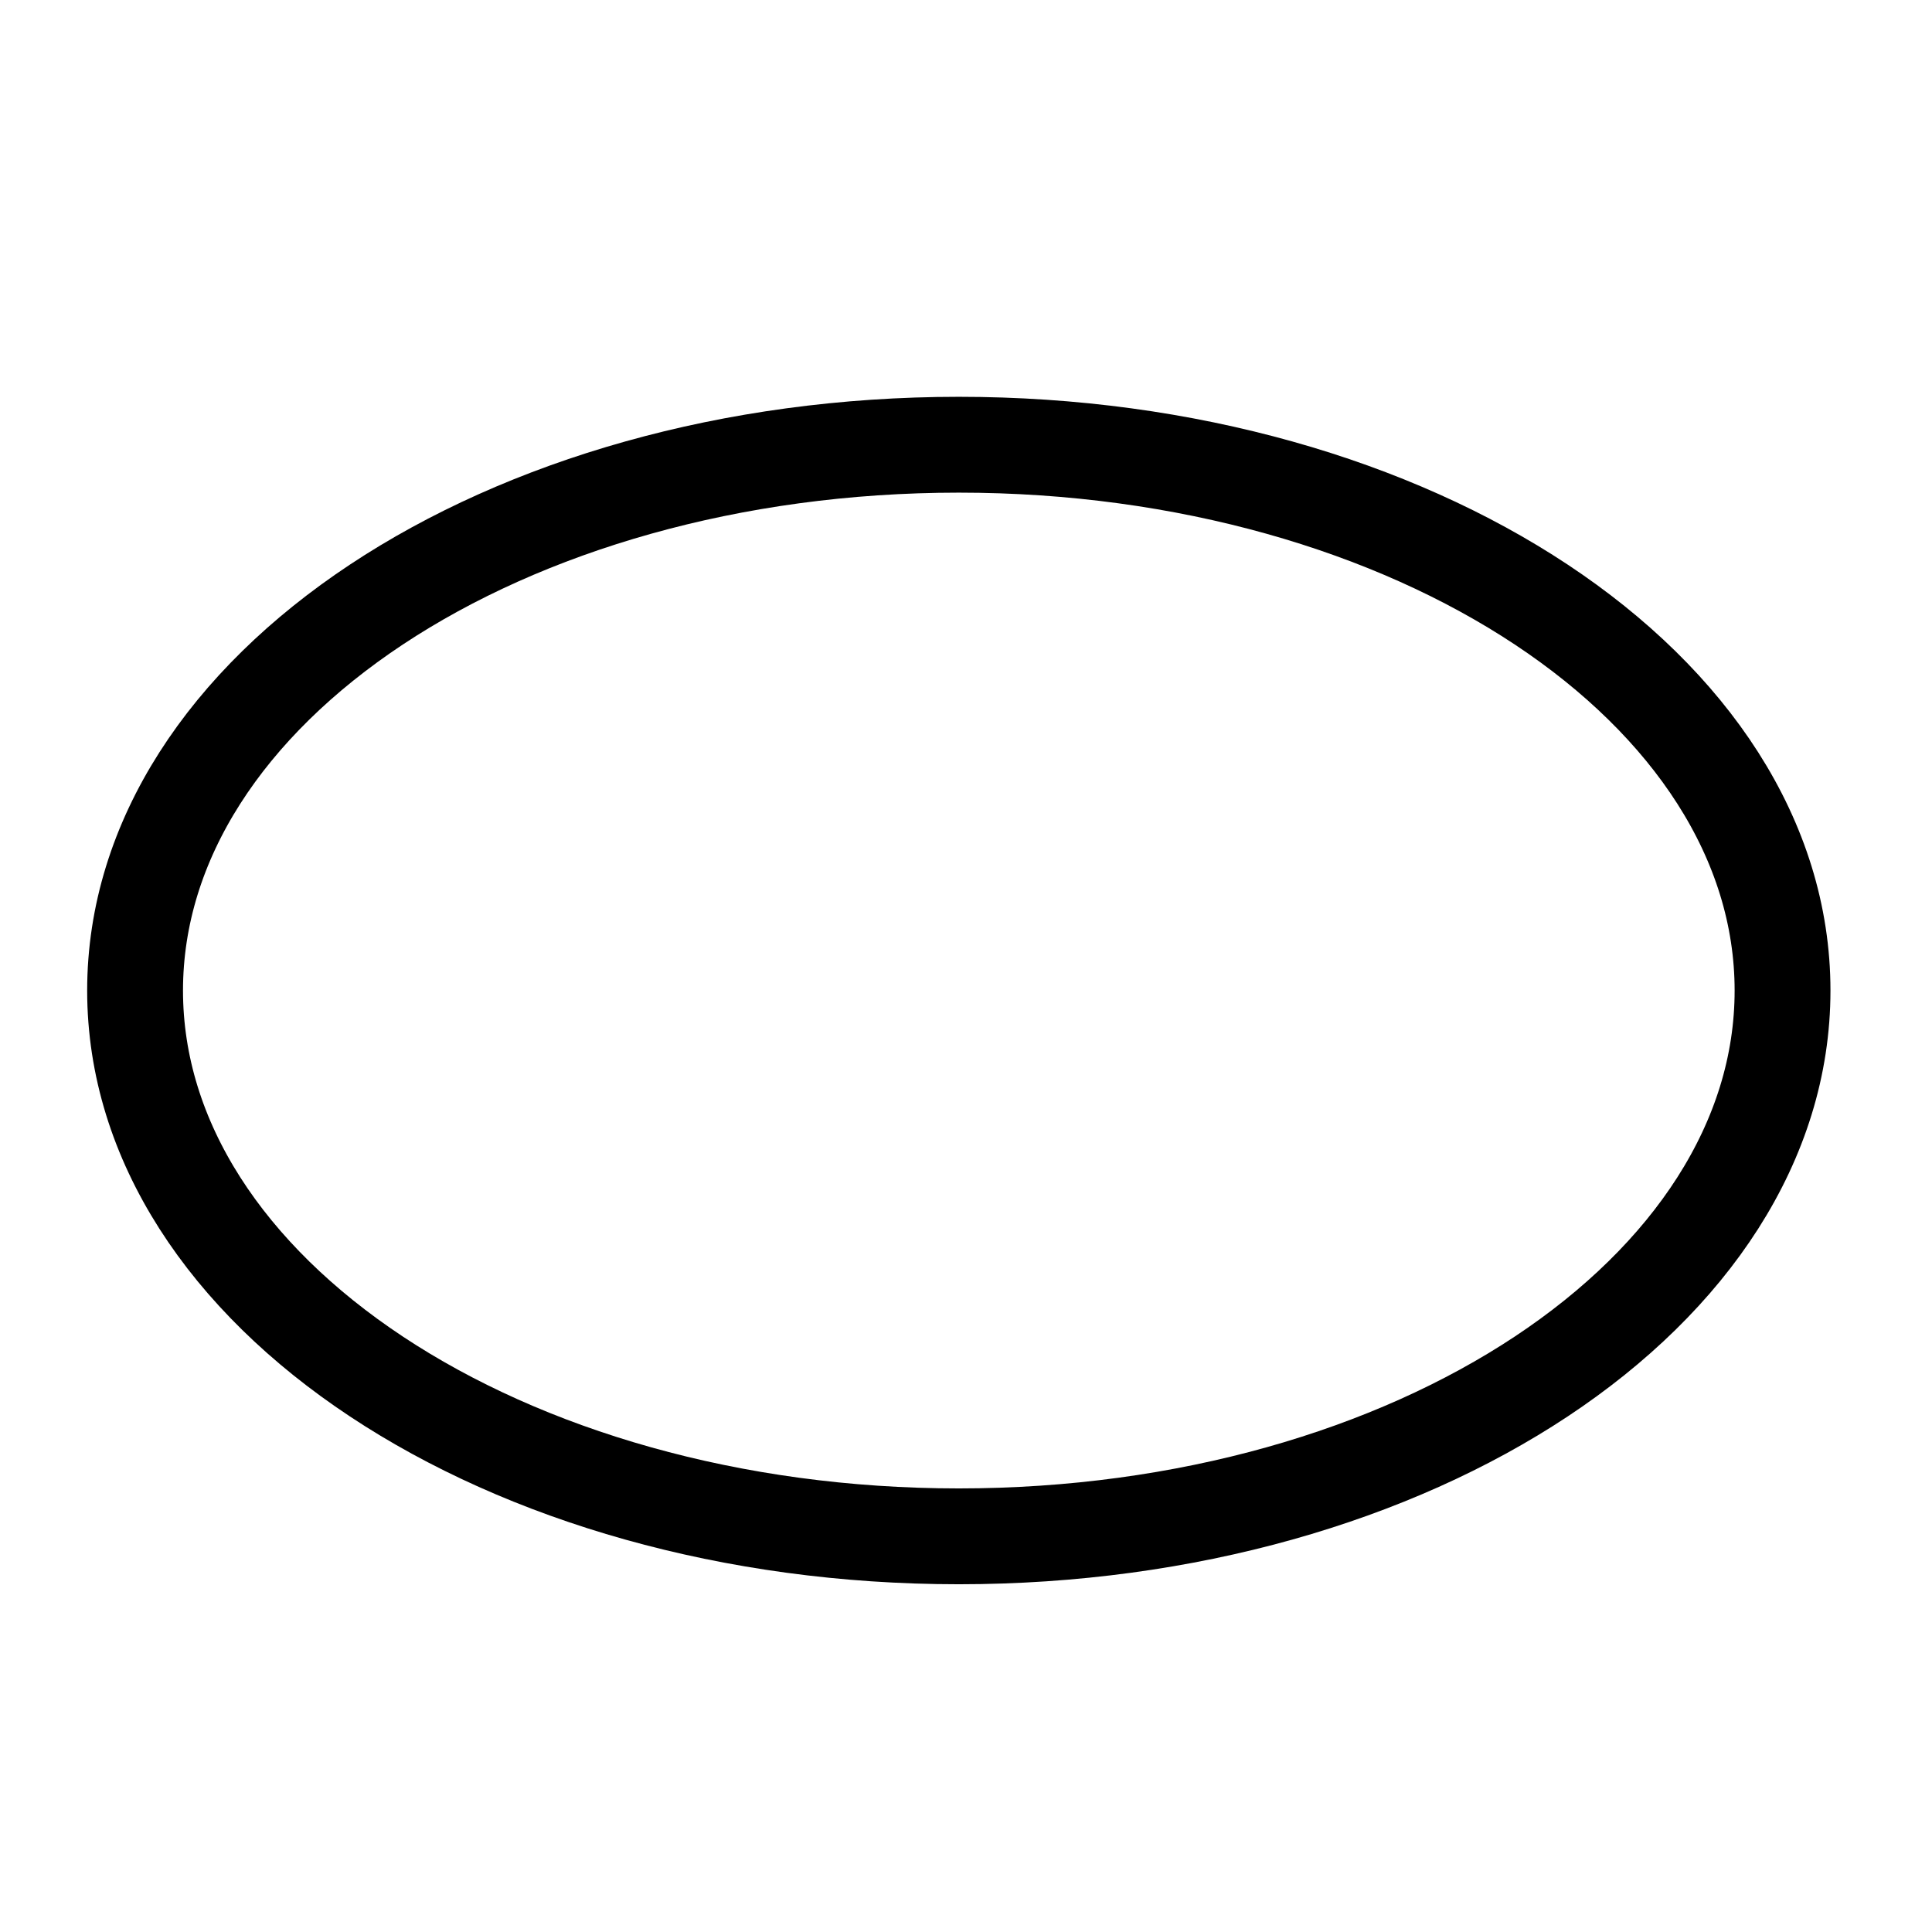
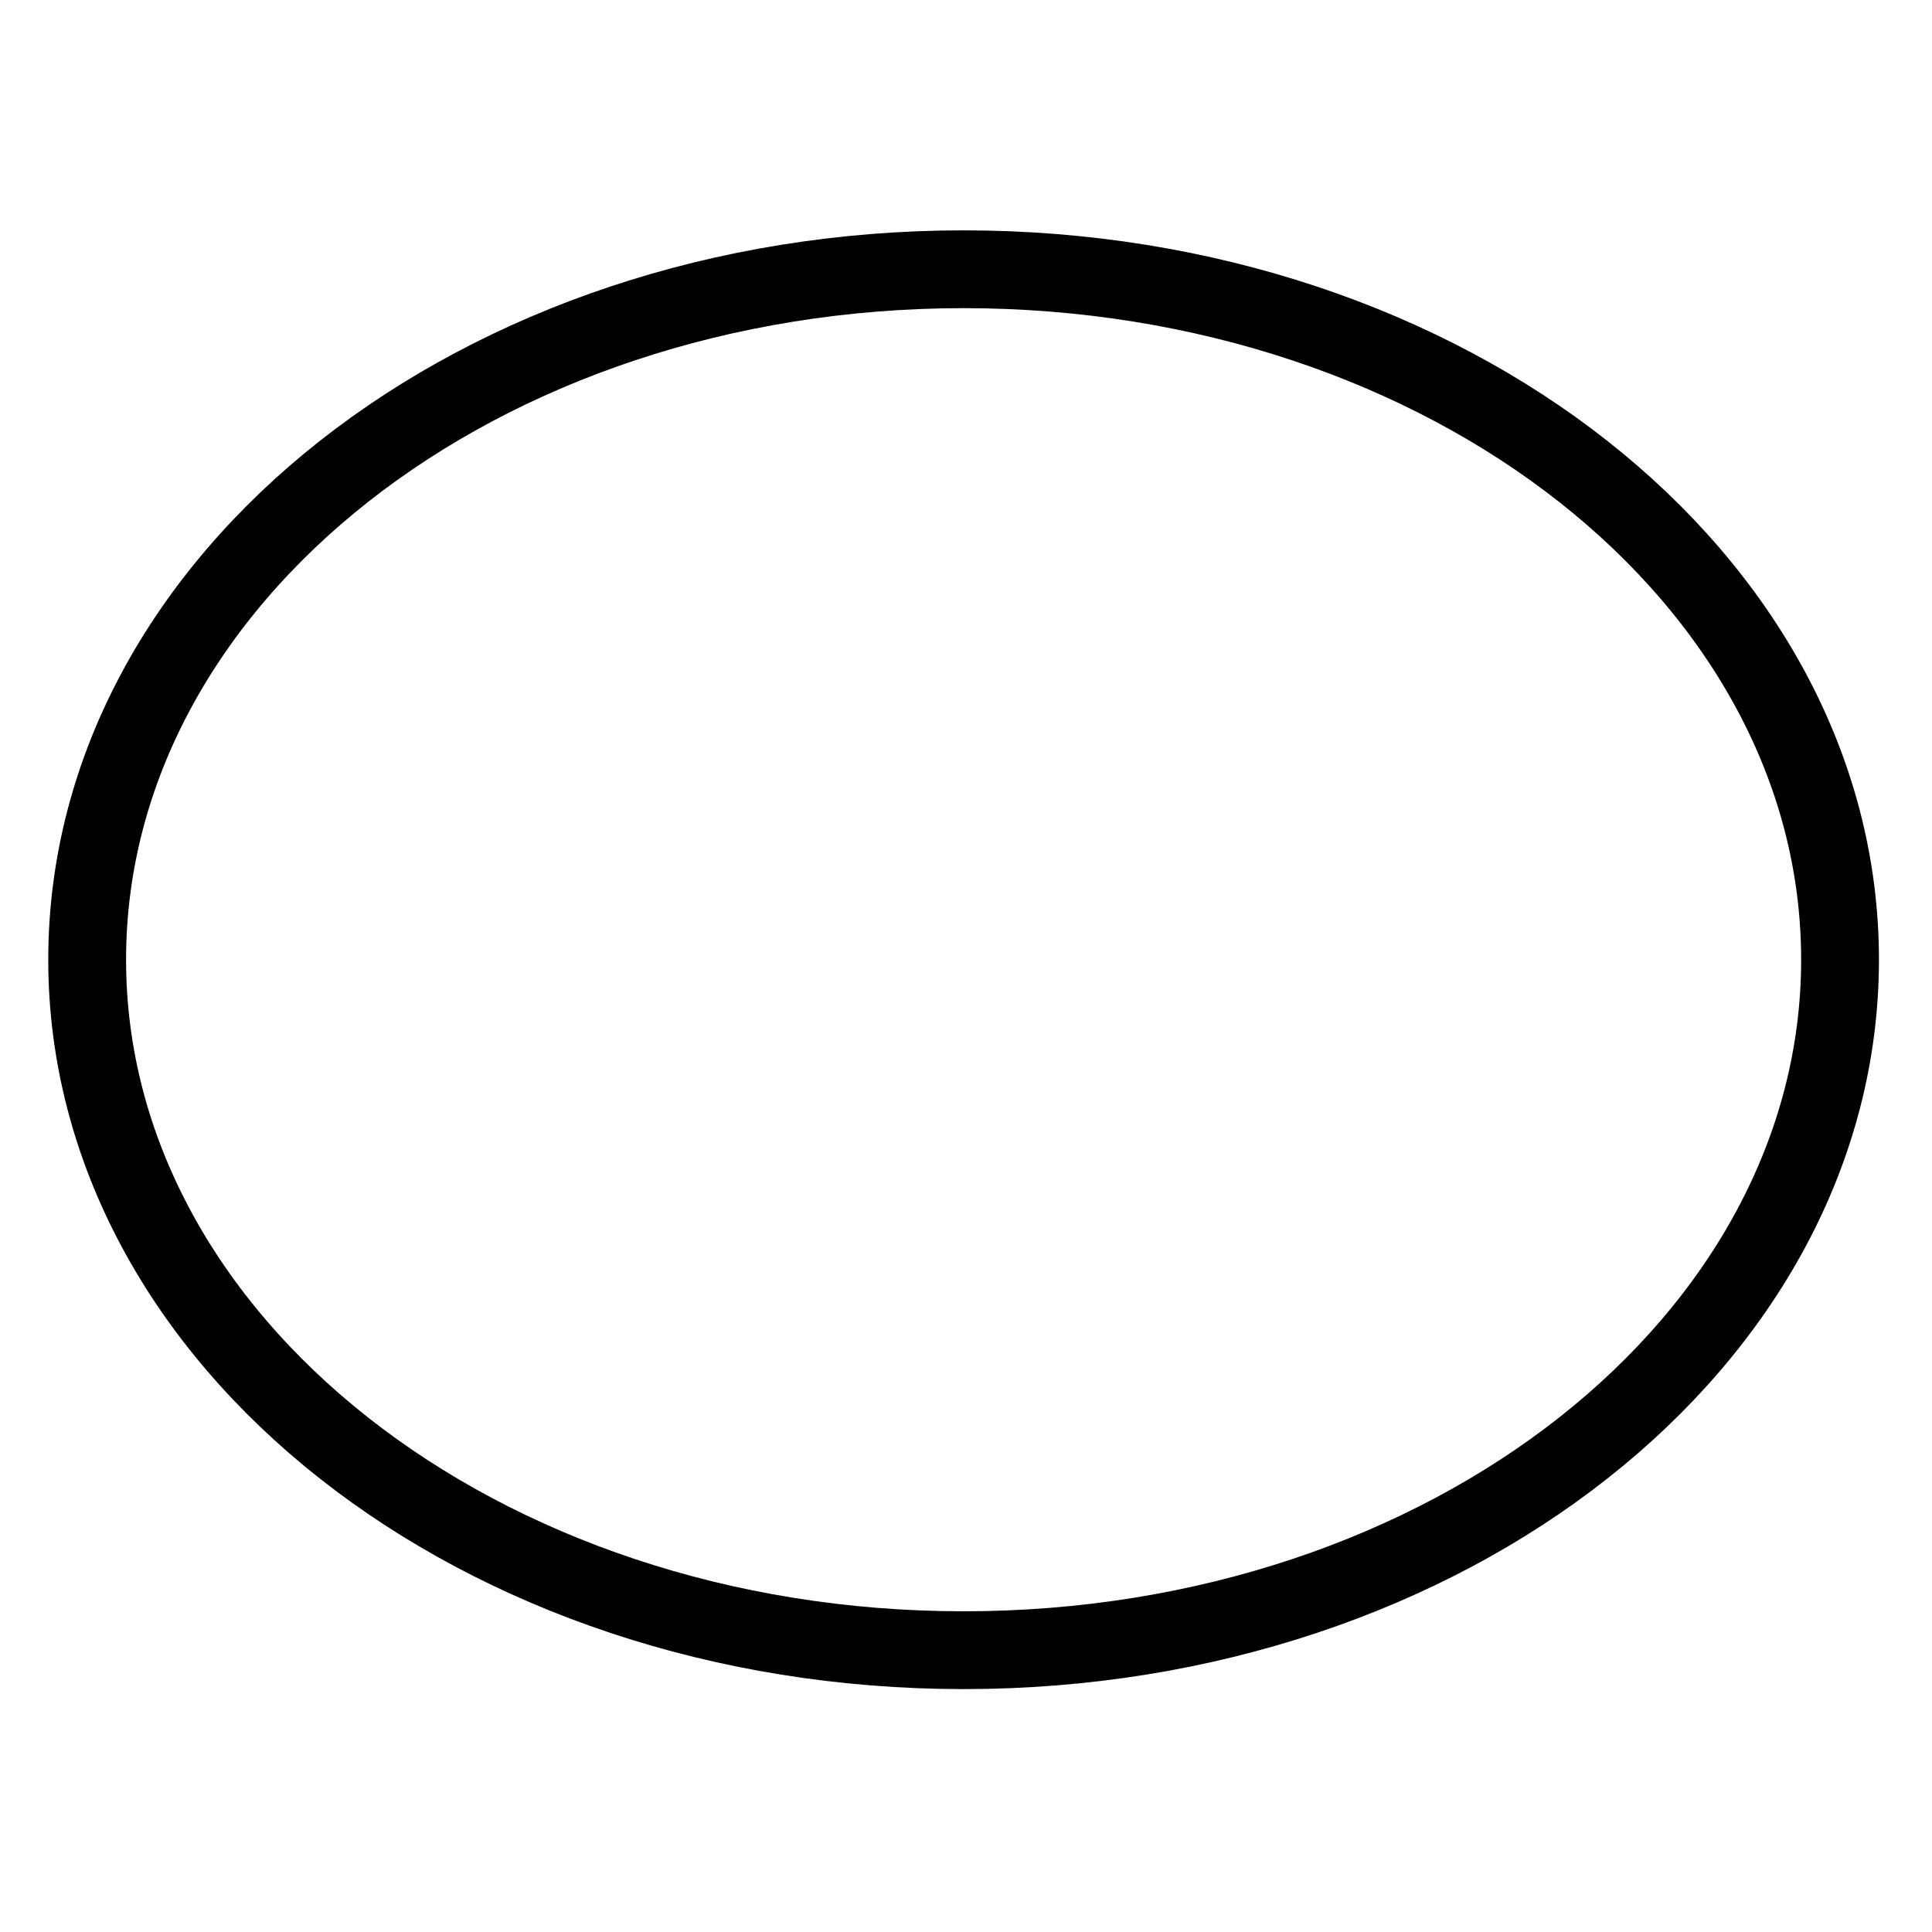
<svg xmlns="http://www.w3.org/2000/svg" xmlns:ns2="http://www.openswatchbook.org/uri/2009/osb" xmlns:xlink="http://www.w3.org/1999/xlink" width="32" height="32" viewBox="0 0 8.467 8.467" version="1.1" id="svg5" xml:space="preserve">
  <defs id="defs2">
    <filter style="color-interpolation-filters:sRGB" id="filter2608" x="-0.021" y="-0.045" width="1.043" height="1.15">
      <feFlood flood-opacity="0.306" flood-color="rgb(88,88,88)" result="flood" id="feFlood2598" />
      <feComposite in="flood" in2="SourceGraphic" operator="in" result="composite1" id="feComposite2600" />
      <feGaussianBlur in="composite1" stdDeviation="3" result="blur" id="feGaussianBlur2602" />
      <feOffset dx="0" dy="9.377" result="offset" id="feOffset2604" />
      <feComposite in="SourceGraphic" in2="offset" operator="over" result="composite2" id="feComposite2606" />
    </filter>
    <linearGradient id="linearGradient840">
      <stop id="stop836" offset="0" style="stop-color:#cd9ef7;stop-opacity:1" />
      <stop id="stop838" offset="1" style="stop-color:#a56de2;stop-opacity:1" />
    </linearGradient>
    <linearGradient id="linearGradient4564">
      <stop offset="0" style="stop-color:#ffffff;stop-opacity:1" id="stop4566" />
      <stop offset="0.493" style="stop-color:#ffffff;stop-opacity:0.235" id="stop4568" />
      <stop offset="0.501" style="stop-color:#ffffff;stop-opacity:0.157" id="stop4570" />
      <stop offset="1" style="stop-color:#ffffff;stop-opacity:0.392" id="stop4572" />
    </linearGradient>
    <linearGradient x1="71.204" y1="18.516" x2="71.204" y2="38.582" id="linearGradient4338-5-6" xlink:href="#linearGradient4564" gradientUnits="userSpaceOnUse" gradientTransform="matrix(-0.00630901,-0.285816,-0.285816,0.00630901,13.03869,24.4119)" />
    <linearGradient id="linearGradient4526" ns2:paint="solid">
      <stop style="stop-color:#ffffff;stop-opacity:1;" offset="0" id="stop4528" />
    </linearGradient>
    <radialGradient cx="24.837" cy="36.421" r="15.645" fx="24.837" fy="36.421" id="radialGradient3030" xlink:href="#linearGradient8662-7" gradientUnits="userSpaceOnUse" gradientTransform="matrix(1,0,0,0.536723,0,16.87306)" />
    <linearGradient id="linearGradient8662-7">
      <stop id="stop8664-0" style="stop-color:#000000;stop-opacity:1" offset="0" />
      <stop id="stop8666-1" style="stop-color:#000000;stop-opacity:0" offset="1" />
    </linearGradient>
    <linearGradient gradientUnits="userSpaceOnUse" y2="45.304" x2="38.329" y1="7.693" x1="38.329" id="linearGradient842" xlink:href="#linearGradient840" gradientTransform="matrix(-0.00390172,-0.1767591,-0.1767591,0.00390172,8.954381,8.107201)" />
    <filter style="color-interpolation-filters:sRGB" id="filter794" x="-0.062" y="-0.062" width="1.124" height="1.124">
      <feFlood flood-opacity="0.192" flood-color="rgb(0,0,0)" result="flood" id="feFlood784" />
      <feComposite in="flood" in2="SourceGraphic" operator="in" result="composite1" id="feComposite786" />
      <feGaussianBlur in="composite1" stdDeviation="0.5" result="blur" id="feGaussianBlur788" />
      <feOffset dx="1" dy="1" result="offset" id="feOffset790" />
      <feComposite in="SourceGraphic" in2="offset" operator="over" result="composite2" id="feComposite792" />
    </filter>
    <linearGradient id="linearGradient8171">
      <stop style="stop-color: rgb(187, 189, 186); stop-opacity: 1;" offset="0" id="stop8173" />
      <stop style="stop-color: rgb(112, 116, 110); stop-opacity: 1;" offset="1" id="stop8175" />
    </linearGradient>
    <linearGradient id="linearGradient2224">
      <stop style="stop-color: rgb(124, 124, 124); stop-opacity: 1;" offset="0" id="stop2226" />
      <stop style="stop-color: rgb(184, 184, 184); stop-opacity: 1;" offset="1" id="stop2228" />
    </linearGradient>
    <linearGradient id="linearGradient7648" gradientUnits="userSpaceOnUse" x1="21.933" y1="24.627" x2="21.933" y2="7.109" style="stroke-width:1.217;stroke-miterlimit:4;stroke-dasharray:none">
      <stop offset="0" style="stop-color: rgb(133, 149, 188); stop-opacity: 1;" id="stop7650" />
      <stop offset="1" style="stop-color: rgb(4, 26, 59); stop-opacity: 1;" id="stop7652" />
    </linearGradient>
    <linearGradient id="linearGradient2392">
      <stop id="stop2394" offset="0" style="stop-color: rgb(113, 91, 38); stop-opacity: 1;" />
      <stop id="stop2396" offset="1" style="stop-color: rgb(49, 39, 16); stop-opacity: 1;" />
    </linearGradient>
    <linearGradient style="stroke-width:1.217;stroke-miterlimit:4;stroke-dasharray:none" y2="36.033" x2="31.081" y1="3.732" x1="12.487" gradientUnits="userSpaceOnUse" id="aigrd1">
      <stop id="stop16177" style="stop-color: rgb(210, 210, 210); stroke-dasharray: none; stroke-miterlimit: 4; stroke-width: 1.217;" offset="0" />
      <stop id="stop16179" style="stop-color: rgb(237, 237, 237); stroke-dasharray: none; stroke-miterlimit: 4; stroke-width: 1.217;" offset="1" />
    </linearGradient>
    <linearGradient style="stroke-width:1.217;stroke-miterlimit:4;stroke-dasharray:none" y2="22.577" x2="21.917" y1="30.341" x1="21.877" gradientUnits="userSpaceOnUse" id="aigrd2">
      <stop id="stop16184" style="stop-color: rgb(94, 79, 7); stop-opacity: 1;" offset="0" />
      <stop id="stop16186" style="stop-color: rgb(52, 138, 49); stop-opacity: 1;" offset="1" />
    </linearGradient>
    <linearGradient style="stroke-width:1.217;stroke-miterlimit:4;stroke-dasharray:none" y2="7.109" x2="21.933" y1="24.627" x1="21.933" gradientUnits="userSpaceOnUse" id="aigrd3">
      <stop id="stop16199" style="stop-color: rgb(208, 214, 229); stroke-dasharray: none; stroke-miterlimit: 4; stroke-width: 1.217;" offset="0" />
      <stop id="stop16201" style="stop-color: rgb(9, 58, 128); stroke-dasharray: none; stroke-miterlimit: 4; stroke-width: 1.217;" offset="1" />
    </linearGradient>
    <linearGradient id="linearGradient2591">
      <stop style="stop-color:#73d216" offset="0" id="stop2593" />
      <stop style="stop-color:#4e9a06" offset="1" id="stop2595" />
    </linearGradient>
    <linearGradient id="linearGradient5048">
      <stop style="stop-color:black;stop-opacity:0;" offset="0" id="stop5050" />
      <stop id="stop5056" offset="0.5" style="stop-color:black;stop-opacity:1;" />
      <stop style="stop-color:black;stop-opacity:0;" offset="1" id="stop5052" />
    </linearGradient>
    <radialGradient xlink:href="#linearGradient8662-7" id="radialGradient4548" cx="24.307" cy="42.078" fx="24.307" fy="42.078" r="15.822" gradientTransform="matrix(1,0,0,0.284916,0,30.08928)" gradientUnits="userSpaceOnUse" />
    <linearGradient id="linearGradient15662">
      <stop style="stop-color:#ffffff;stop-opacity:1;" offset="0" id="stop15664" />
      <stop style="stop-color:#f8f8f8;stop-opacity:1;" offset="1" id="stop15666" />
    </linearGradient>
    <radialGradient gradientUnits="userSpaceOnUse" fy="64.568" fx="20.892" r="5.257" cy="64.568" cx="20.892" id="aigrd3-3">
      <stop id="stop15573" style="stop-color:#F0F0F0" offset="0" />
      <stop id="stop15575" style="stop-color:#9a9a9a;stop-opacity:1;" offset="1" />
    </radialGradient>
    <radialGradient gradientUnits="userSpaceOnUse" fy="114.568" fx="20.892" r="5.256" cy="114.568" cx="20.892" id="aigrd2-6">
      <stop id="stop15566" style="stop-color:#F0F0F0" offset="0" />
      <stop id="stop15568" style="stop-color:#9a9a9a;stop-opacity:1;" offset="1" />
    </radialGradient>
    <linearGradient id="linearGradient269">
      <stop style="stop-color:#a3a3a3;stop-opacity:1;" offset="0" id="stop270" />
      <stop style="stop-color:#4c4c4c;stop-opacity:1;" offset="1" id="stop271" />
    </linearGradient>
    <linearGradient id="linearGradient259">
      <stop style="stop-color:#fafafa;stop-opacity:1;" offset="0" id="stop260" />
      <stop style="stop-color:#bbbbbb;stop-opacity:1;" offset="1" id="stop261" />
    </linearGradient>
    <linearGradient id="linearGradient12512">
      <stop style="stop-color:#ffffff;stop-opacity:1;" offset="0" id="stop12513" />
      <stop style="stop-color:#fff520;stop-opacity:0.891;" offset="0.5" id="stop12517" />
      <stop style="stop-color:#fff300;stop-opacity:0;" offset="1" id="stop12514" />
    </linearGradient>
    <linearGradient id="linearGradient4031">
      <stop style="stop-color:#ef0909;stop-opacity:1;" offset="0" id="stop4033" />
      <stop style="stop-color:#ab0404;stop-opacity:1;" offset="1" id="stop4035" />
    </linearGradient>
    <linearGradient id="linearGradient4119">
      <stop id="stop4121" style="stop-color:#ffffff;stop-opacity:1" offset="0" />
      <stop id="stop4148" style="stop-color:#afaba5;stop-opacity:1" offset="0.54" />
      <stop id="stop4146" style="stop-color:#837874;stop-opacity:1" offset="0.62" />
      <stop id="stop4123" style="stop-color:#b4b2aa;stop-opacity:1" offset="1" />
    </linearGradient>
    <linearGradient x1="71.204" y1="15.369" x2="71.204" y2="40.496" id="linearGradient3221" xlink:href="#linearGradient4806-9" gradientUnits="userSpaceOnUse" gradientTransform="matrix(1.592071,0,0,1.592072,-54.78623,-24.2782)" />
    <linearGradient id="linearGradient4806-9">
      <stop id="stop4808-49" style="stop-color:#ffffff;stop-opacity:1" offset="0" />
      <stop id="stop4810-05" style="stop-color:#ffffff;stop-opacity:0.235" offset="0.424" />
      <stop id="stop4812-6" style="stop-color:#ffffff;stop-opacity:0.157" offset="0.821" />
      <stop id="stop4814-7" style="stop-color:#ffffff;stop-opacity:0.392" offset="1" />
    </linearGradient>
    <radialGradient cx="15.026" cy="8.626" r="20" fx="0.304" fy="8.626" id="radialGradient3228" xlink:href="#linearGradient2867-449-88-871-390-598-476-591-434-148-57-177-641-289-620-227-114-444-680-744-4-8-69-5-4-8-426-2-9-1-4-965" gradientUnits="userSpaceOnUse" gradientTransform="matrix(-6.7138023e-8,1.103308,-1.039476,-7.5994236e-8,68.90674,-0.1519488)" />
    <linearGradient id="linearGradient2867-449-88-871-390-598-476-591-434-148-57-177-641-289-620-227-114-444-680-744-4-8-69-5-4-8-426-2-9-1-4-965">
      <stop id="stop4036" style="stop-color:#f4f4f4;stop-opacity:1" offset="0" />
      <stop id="stop4040" style="stop-color:#dadada;stop-opacity:1" offset="1" />
    </linearGradient>
    <radialGradient cx="16" cy="15.377" r="0.626" fx="16" fy="15.377" id="radialGradient3139" xlink:href="#linearGradient4119" gradientUnits="userSpaceOnUse" gradientTransform="matrix(0,2.280334,-2.286523,0,95.28366,-17.01203)" />
    <radialGradient r="62.769" fy="185.297" fx="99.189" cy="185.297" cx="99.189" gradientTransform="matrix(0.3823536,7.5555777e-8,-1.8372241e-8,0.1115198,-5.925427,36.33585)" gradientUnits="userSpaceOnUse" id="radialGradient3300-8" xlink:href="#linearGradient8662-7" />
    <radialGradient r="62.769" fy="185.297" fx="99.189" cy="185.297" cx="99.189" gradientTransform="matrix(0.2549024,5.3967361e-8,-1.2248161e-8,0.07965545,6.716382,44.24067)" gradientUnits="userSpaceOnUse" id="radialGradient4192-6" xlink:href="#linearGradient8662-7" />
    <linearGradient x1="29.127" y1="19.788" x2="29.291" y2="57.567" id="linearGradient3091" xlink:href="#linearGradient3117-8" gradientUnits="userSpaceOnUse" gradientTransform="matrix(0.4937358,0,-0.00214922,0.5151843,57.78491,12.66194)" />
    <linearGradient id="linearGradient3117-8">
      <stop id="stop3119-9" style="stop-color:#ffffff;stop-opacity:1" offset="0" />
      <stop id="stop3121-9" style="stop-color:#ffffff;stop-opacity:0.235" offset="0.569" />
      <stop id="stop3123-6" style="stop-color:#ffffff;stop-opacity:0.157" offset="0.933" />
      <stop id="stop3125-3" style="stop-color:#ffffff;stop-opacity:0.392" offset="1" />
    </linearGradient>
    <linearGradient x1="24" y1="2.011" x2="24" y2="44.532" id="linearGradient3094" xlink:href="#linearGradient4171" gradientUnits="userSpaceOnUse" gradientTransform="matrix(0.4889092,0,0,0.4883983,60.38947,20.83024)" />
    <linearGradient id="linearGradient4171">
      <stop style="stop-color:#ffe16b;stop-opacity:1" offset="0" id="stop4173" />
      <stop style="stop-color:#f9c440;stop-opacity:1" offset="1" id="stop4175" />
    </linearGradient>
    <radialGradient gradientTransform="matrix(1.129412,0,0,0.1294116,1.393877,42.11439)" gradientUnits="userSpaceOnUse" xlink:href="#linearGradient8662-7" id="radialGradient2415-3" fy="4.625" fx="62.625" r="10.625" cy="4.625" cx="62.625" />
    <linearGradient id="linearGradient3811">
      <stop id="stop3813" offset="0" style="stop-color:#a40000;stop-opacity:1" />
      <stop id="stop3815" offset="1" style="stop-color:#c22f2f;stop-opacity:1" />
    </linearGradient>
    <linearGradient id="linearGradient5106">
      <stop style="stop-color:#e78181;stop-opacity:1" offset="0" id="stop5108" />
      <stop id="stop8208" offset="0.253" style="stop-color:#e15f5f;stop-opacity:1" />
      <stop style="stop-color:#c22f2f;stop-opacity:1" offset="0.683" id="stop8210" />
      <stop style="stop-color:#a40000;stop-opacity:1" offset="1" id="stop5110" />
    </linearGradient>
    <radialGradient xlink:href="#linearGradient8662-7" id="radialGradient4548-1" cx="24.307" cy="42.078" fx="24.307" fy="42.078" r="15.822" gradientTransform="matrix(1,0,0,0.284916,0,30.08928)" gradientUnits="userSpaceOnUse" />
    <radialGradient gradientUnits="userSpaceOnUse" fy="64.568" fx="20.892" r="5.257" cy="64.568" cx="20.892" id="aigrd3-3-9">
      <stop id="stop15573-2" style="stop-color:#F0F0F0" offset="0" />
      <stop id="stop15575-0" style="stop-color:#9a9a9a;stop-opacity:1;" offset="1" />
    </radialGradient>
    <radialGradient gradientUnits="userSpaceOnUse" fy="114.568" fx="20.892" r="5.256" cy="114.568" cx="20.892" id="aigrd2-6-2">
      <stop id="stop15566-3" style="stop-color:#F0F0F0" offset="0" />
      <stop id="stop15568-7" style="stop-color:#9a9a9a;stop-opacity:1;" offset="1" />
    </radialGradient>
    <radialGradient cx="15.026" cy="8.626" r="20" fx="0.304" fy="8.626" id="radialGradient3228-8" xlink:href="#linearGradient2867-449-88-871-390-598-476-591-434-148-57-177-641-289-620-227-114-444-680-744-4-8-69-5-4-8-426-2-9-1-4-965" gradientUnits="userSpaceOnUse" gradientTransform="matrix(-6.7138023e-8,1.103308,-1.039476,-7.5994236e-8,68.90674,-0.1519488)" />
    <radialGradient cx="16" cy="15.377" r="0.626" fx="16" fy="15.377" id="radialGradient3139-0" xlink:href="#linearGradient4119" gradientUnits="userSpaceOnUse" gradientTransform="matrix(0,2.280334,-2.286523,0,95.28366,-17.01203)" />
    <radialGradient r="62.769" fy="185.297" fx="99.189" cy="185.297" cx="99.189" gradientTransform="matrix(0.3823536,7.5555777e-8,-1.8372241e-8,0.1115198,-5.925427,36.33585)" gradientUnits="userSpaceOnUse" id="radialGradient3300-8-3" xlink:href="#linearGradient8662-7" />
    <radialGradient r="62.769" fy="185.297" fx="99.189" cy="185.297" cx="99.189" gradientTransform="matrix(0.2549024,5.3967361e-8,-1.2248161e-8,0.07965545,6.716382,44.24067)" gradientUnits="userSpaceOnUse" id="radialGradient4192-6-6" xlink:href="#linearGradient8662-7" />
    <radialGradient gradientTransform="matrix(1.129412,0,0,0.1294116,1.393877,42.11439)" gradientUnits="userSpaceOnUse" xlink:href="#linearGradient8662-7" id="radialGradient2415-3-6" fy="4.625" fx="62.625" r="10.625" cy="4.625" cx="62.625" />
-     <filter style="color-interpolation-filters:sRGB;" id="filter2" x="-0.062" y="-0.094" width="1.139" height="1.23">
-       <feFlood result="flood" in="SourceGraphic" flood-opacity="1" flood-color="rgb(170,170,170)" id="feFlood1" />
-       <feGaussianBlur result="blur" in="SourceGraphic" stdDeviation="0.1" id="feGaussianBlur1" />
-       <feOffset result="offset" in="blur" dx="0.1" dy="0.2" id="feOffset1" />
-       <feComposite result="comp1" operator="in" in="flood" in2="offset" id="feComposite1" />
-       <feComposite result="comp2" operator="over" in="SourceGraphic" in2="comp1" id="feComposite2" />
-     </filter>
  </defs>
  <g id="layer1">
-     <ellipse style="fill:none;stroke:#000000;stroke-width:0.42;stroke-linecap:square;stroke-dasharray:none;stroke-opacity:1;paint-order:markers stroke fill" id="path10" cx="4.202" cy="4.341" rx="3.61" ry="2.392" />
+     <ellipse style="fill:none;stroke:#000000;stroke-width:0.341;stroke-linecap:square;stroke-dasharray:none;stroke-opacity:1;paint-order:markers stroke fill" id="ellipse10" cx="4.223" cy="4.206" rx="3.841" ry="3.026" />
  </g>
</svg>
